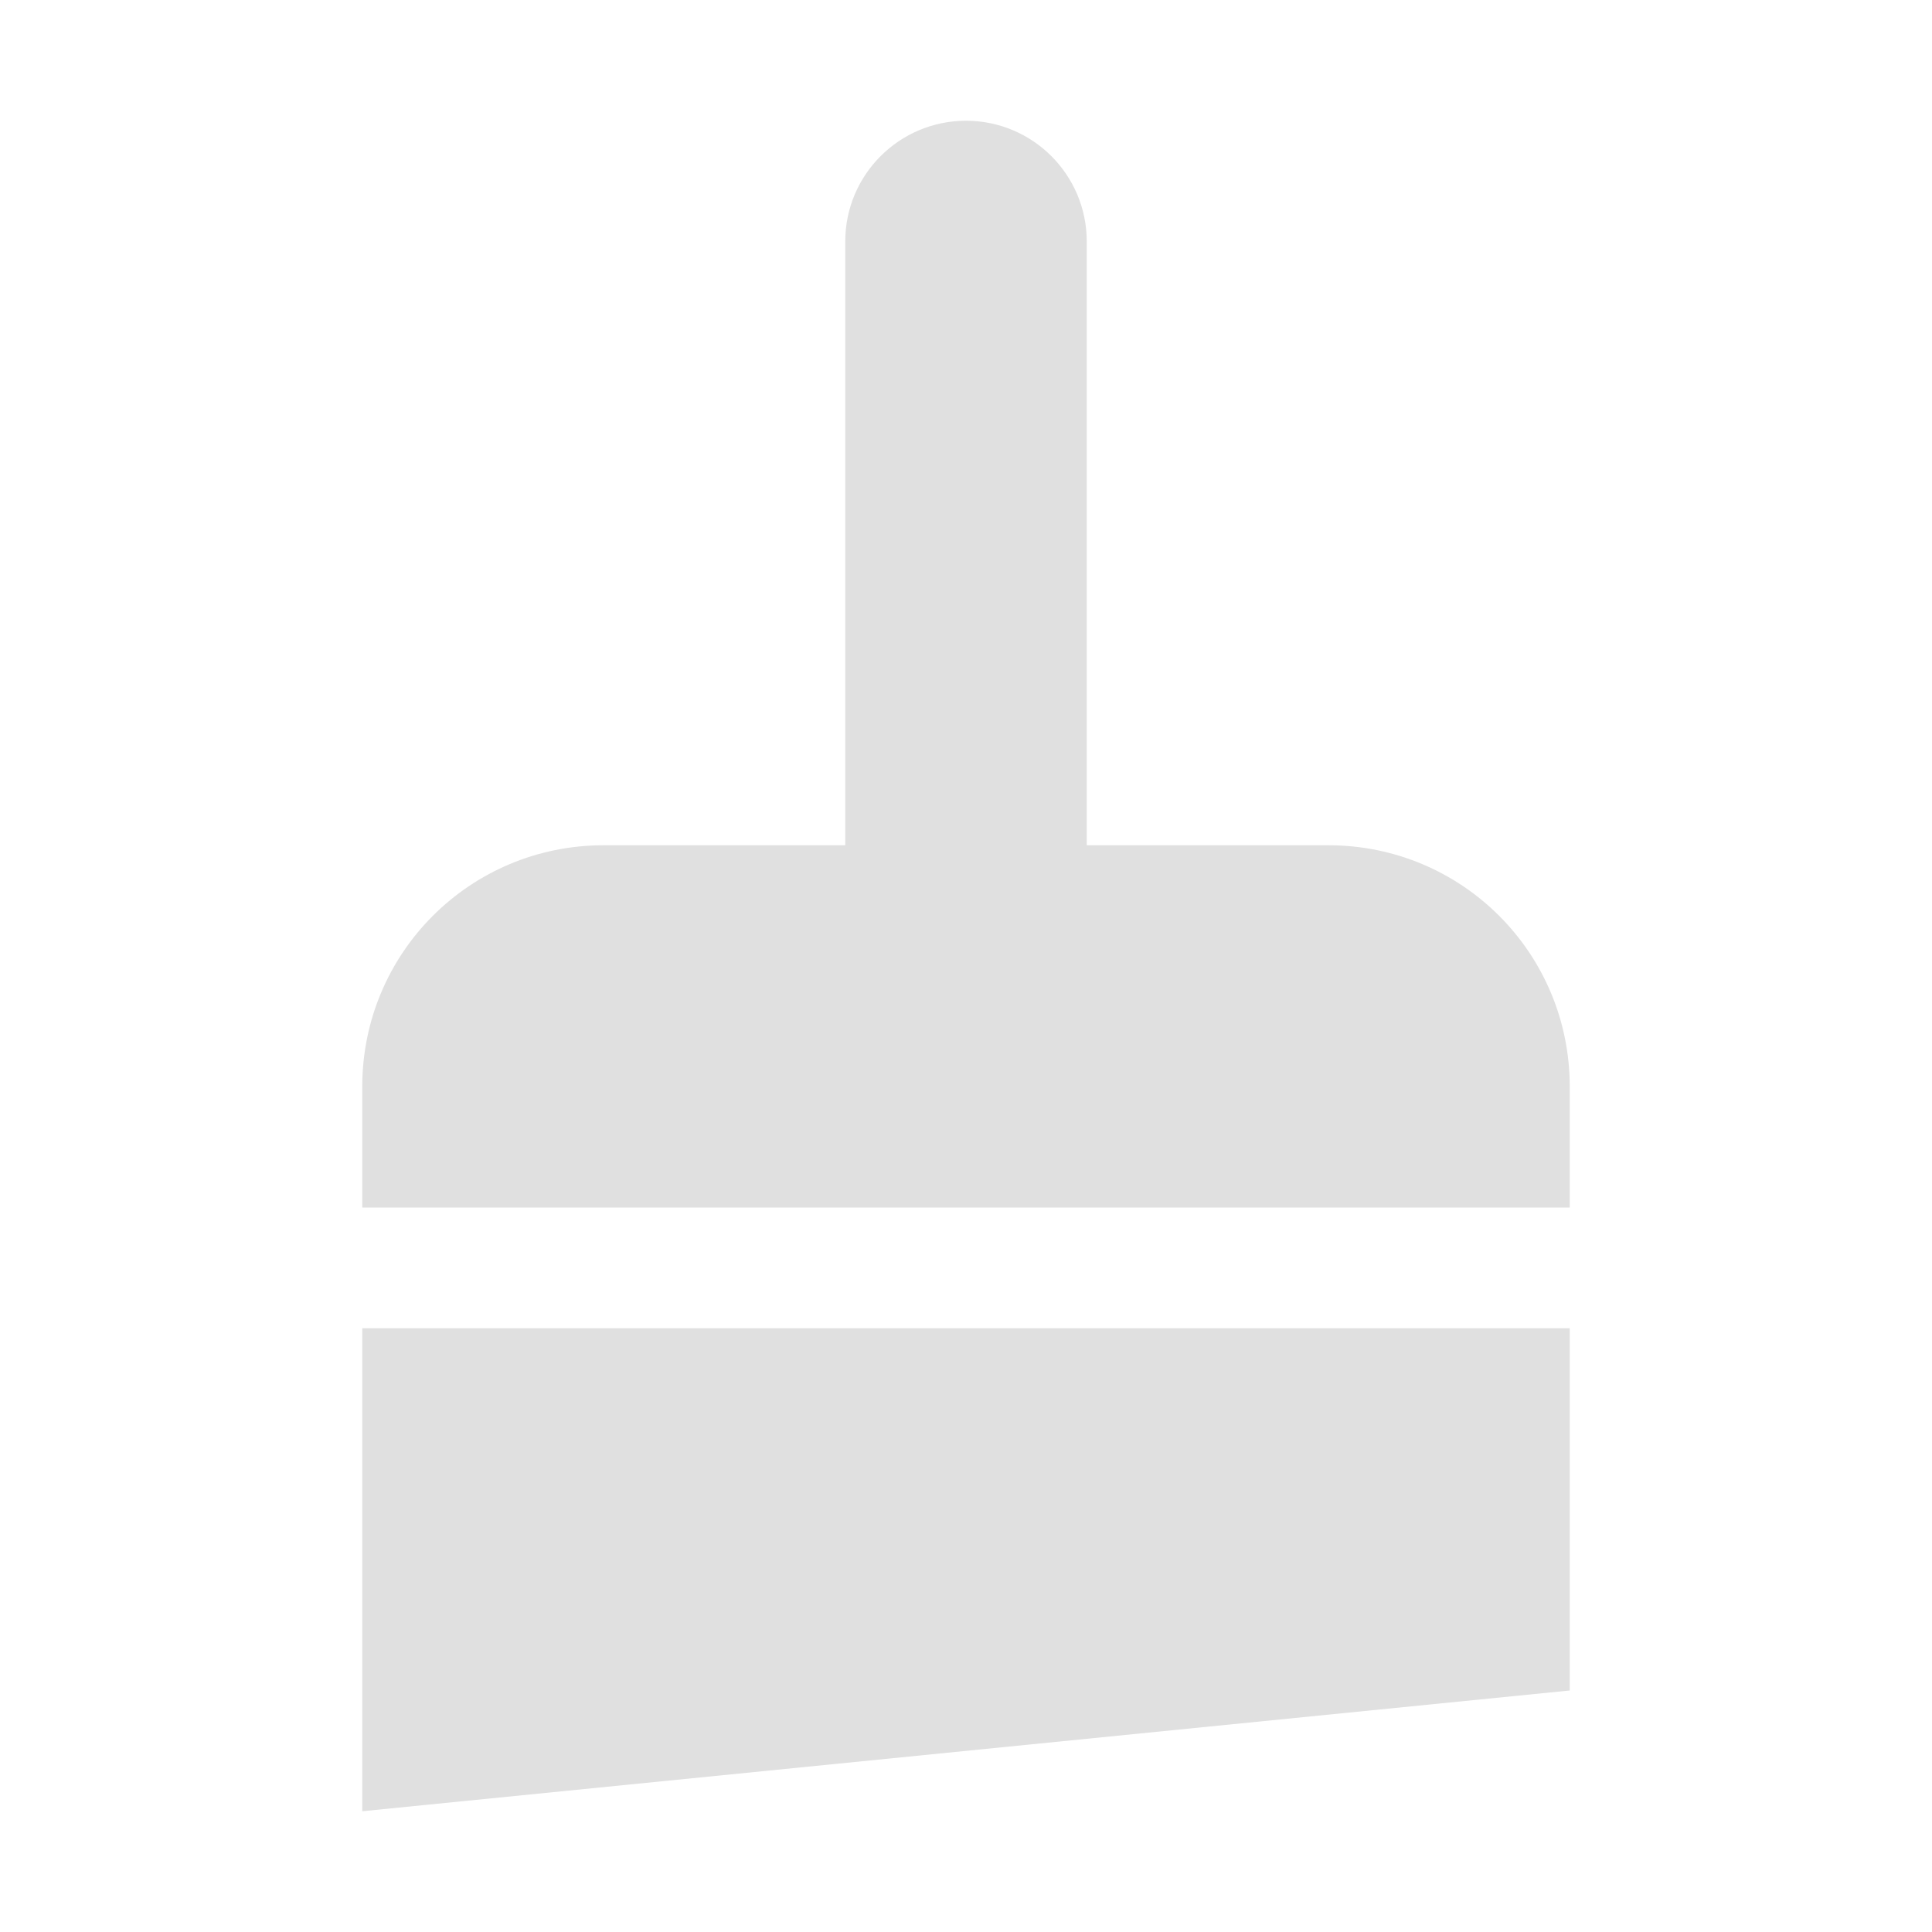
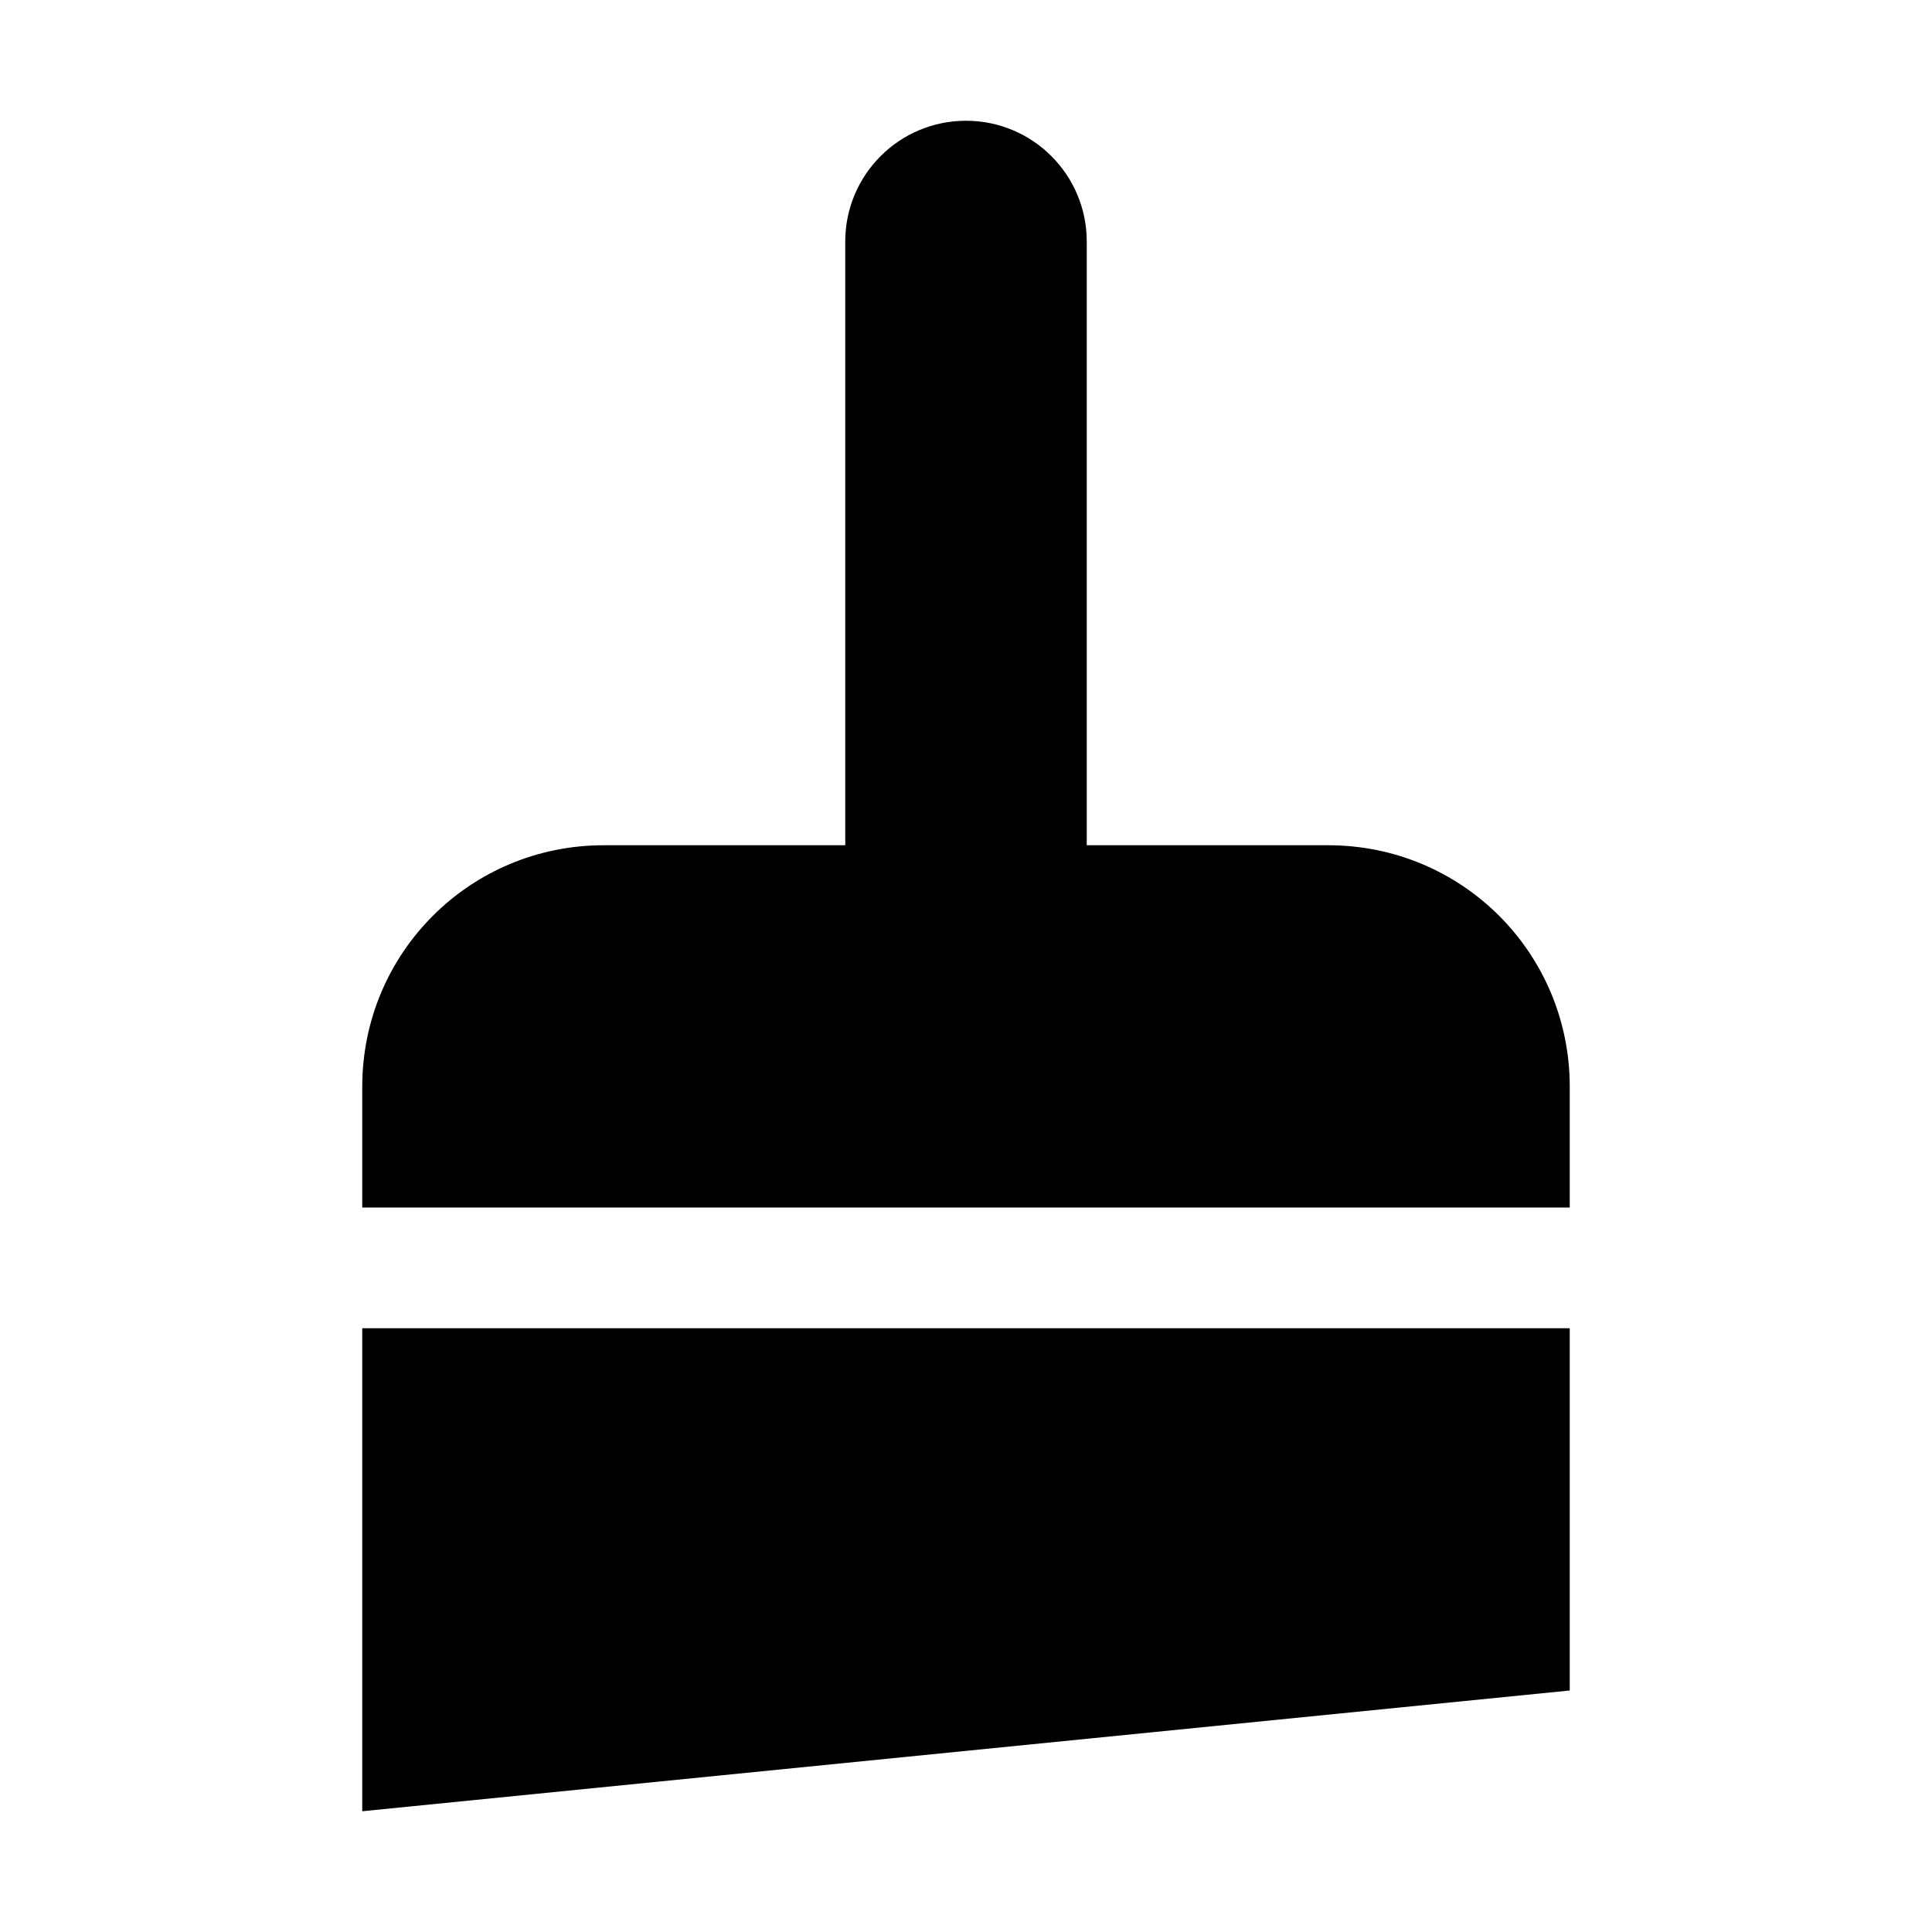
<svg xmlns="http://www.w3.org/2000/svg" width="16" height="16">
-   <path fill="#e0e0e0" d="m8 1a1 1 0 0 0 -1 1v5h-2c-1.108 0-2 .892-2 2v1h10v-1c0-1.108-.892-2-2-2h-2v-5a1 1 0 0 0 -1-1zm-5 10v4l10-1v-3z" />
+   <path fill="currentColor" d="m8 1a1 1 0 0 0 -1 1v5h-2c-1.108 0-2 .892-2 2v1h10v-1c0-1.108-.892-2-2-2h-2v-5a1 1 0 0 0 -1-1zm-5 10v4l10-1v-3z" />
</svg>
